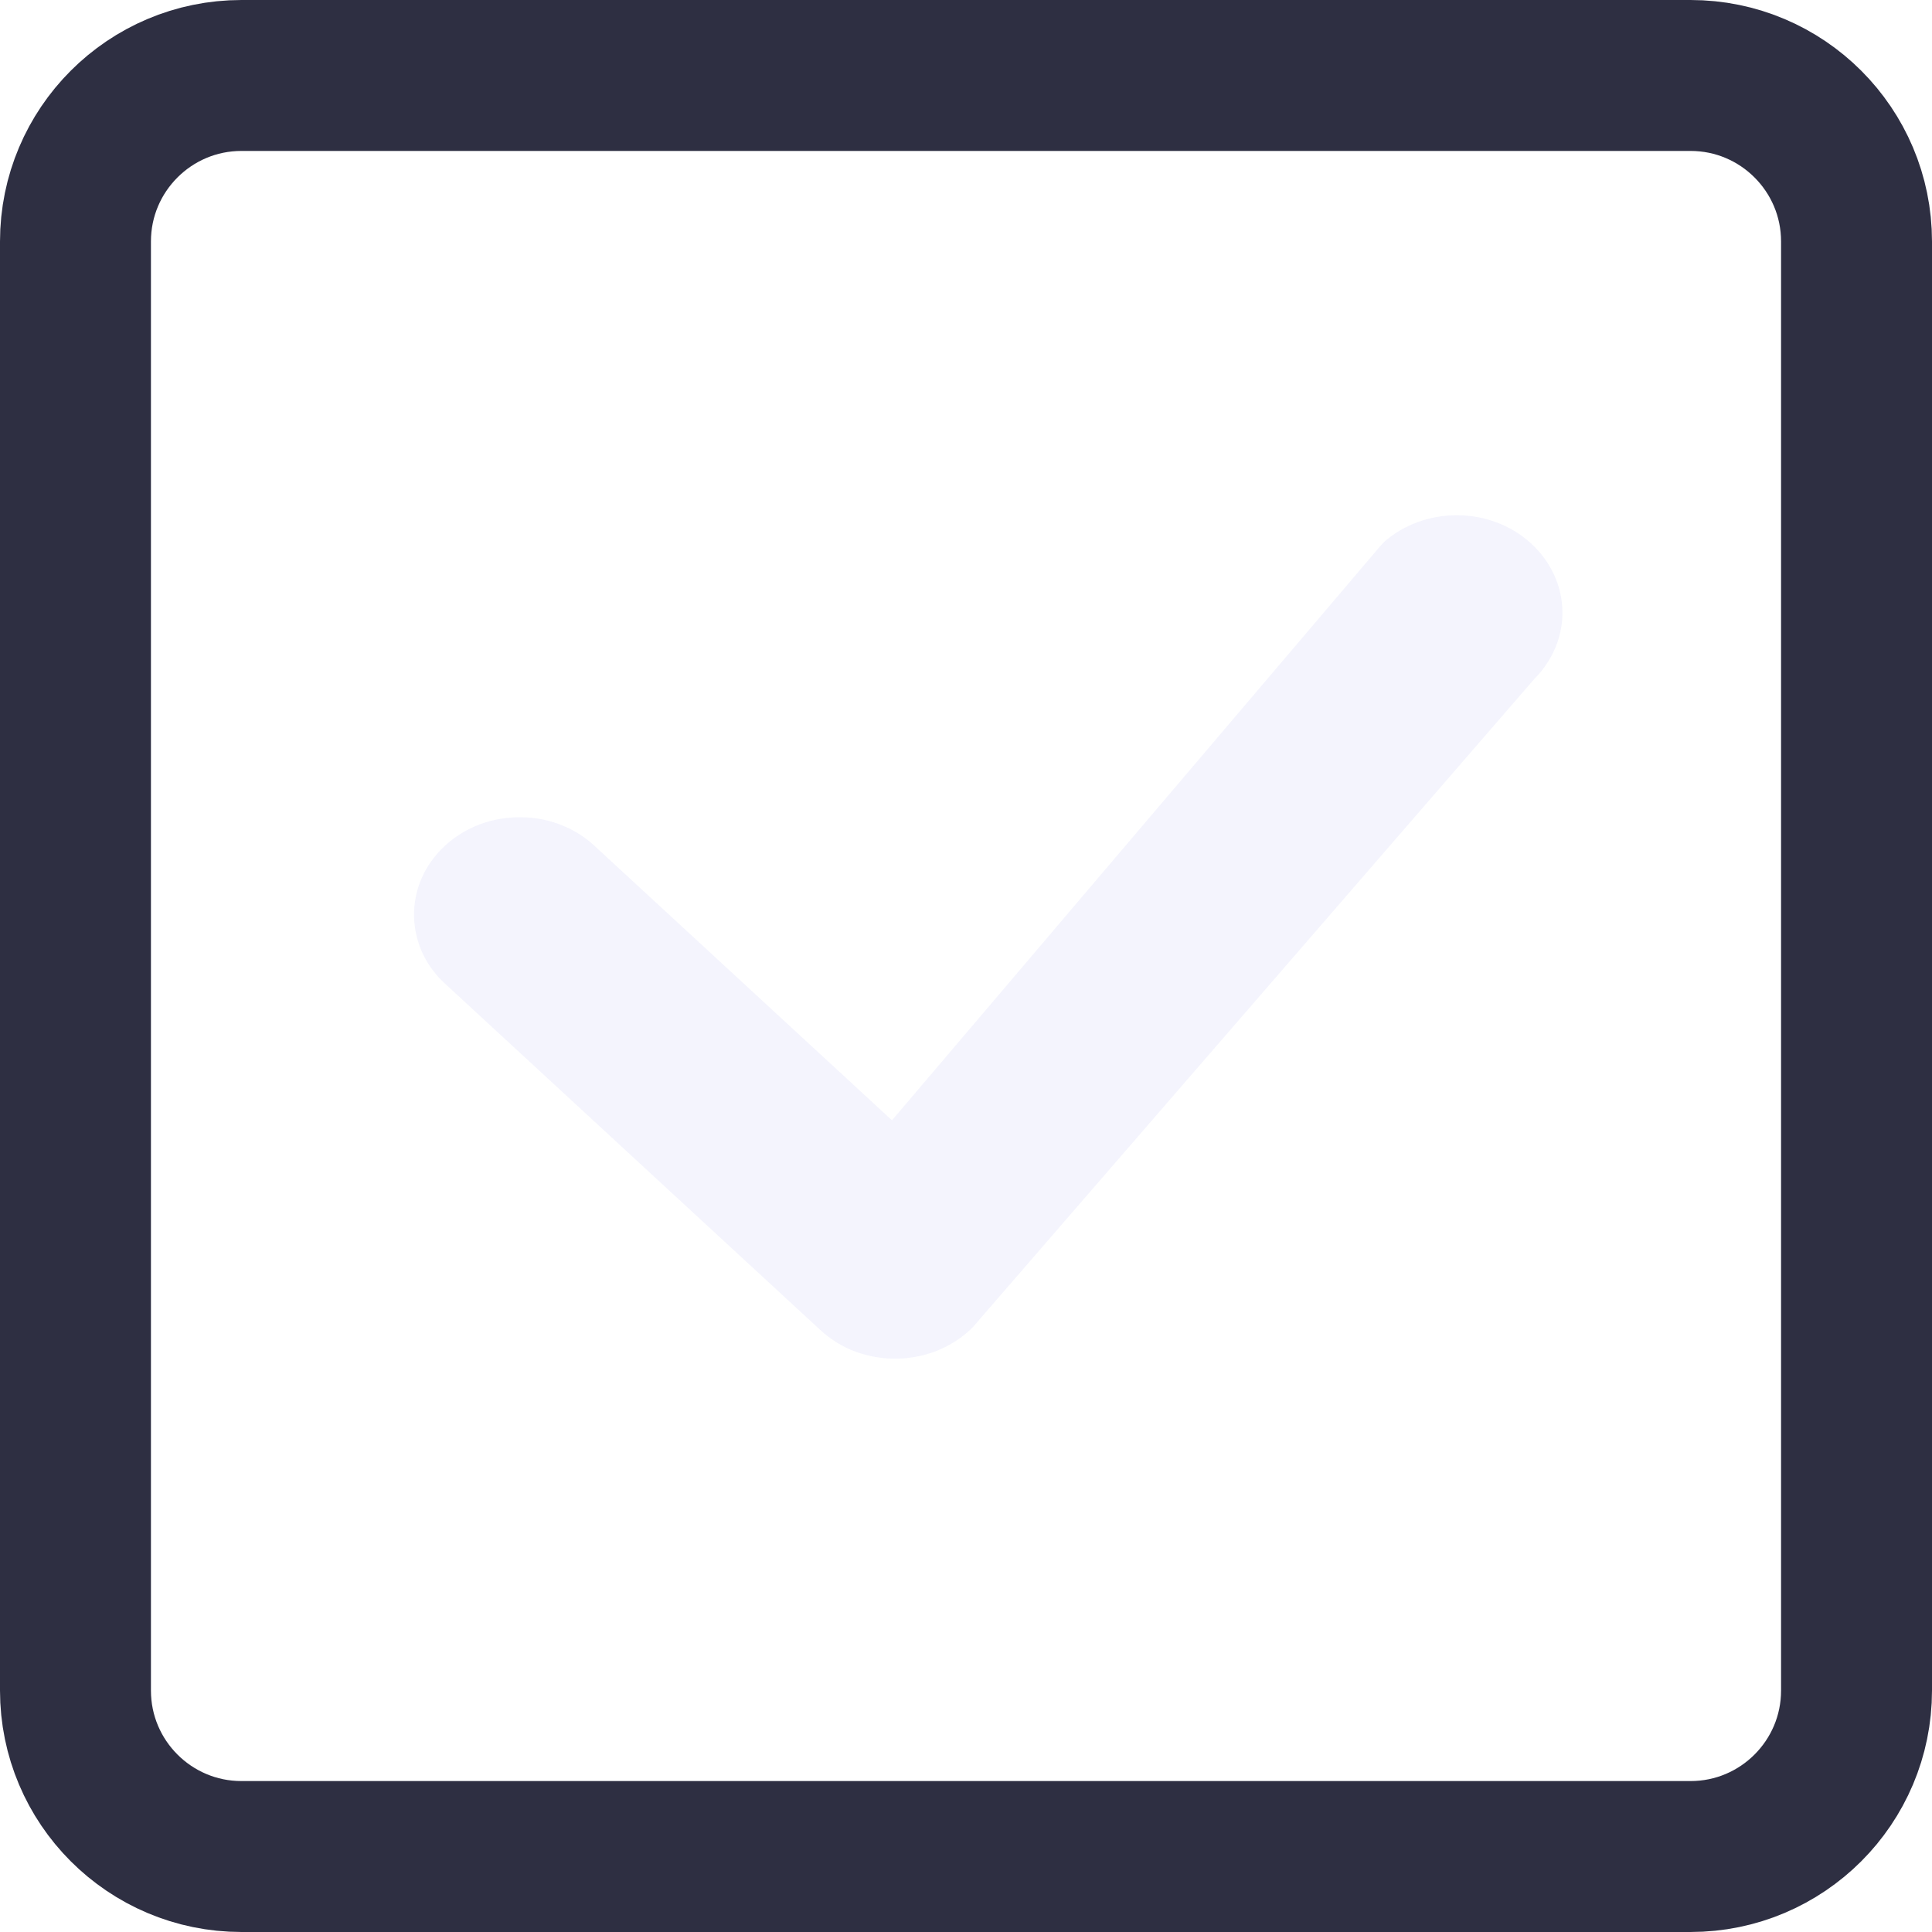
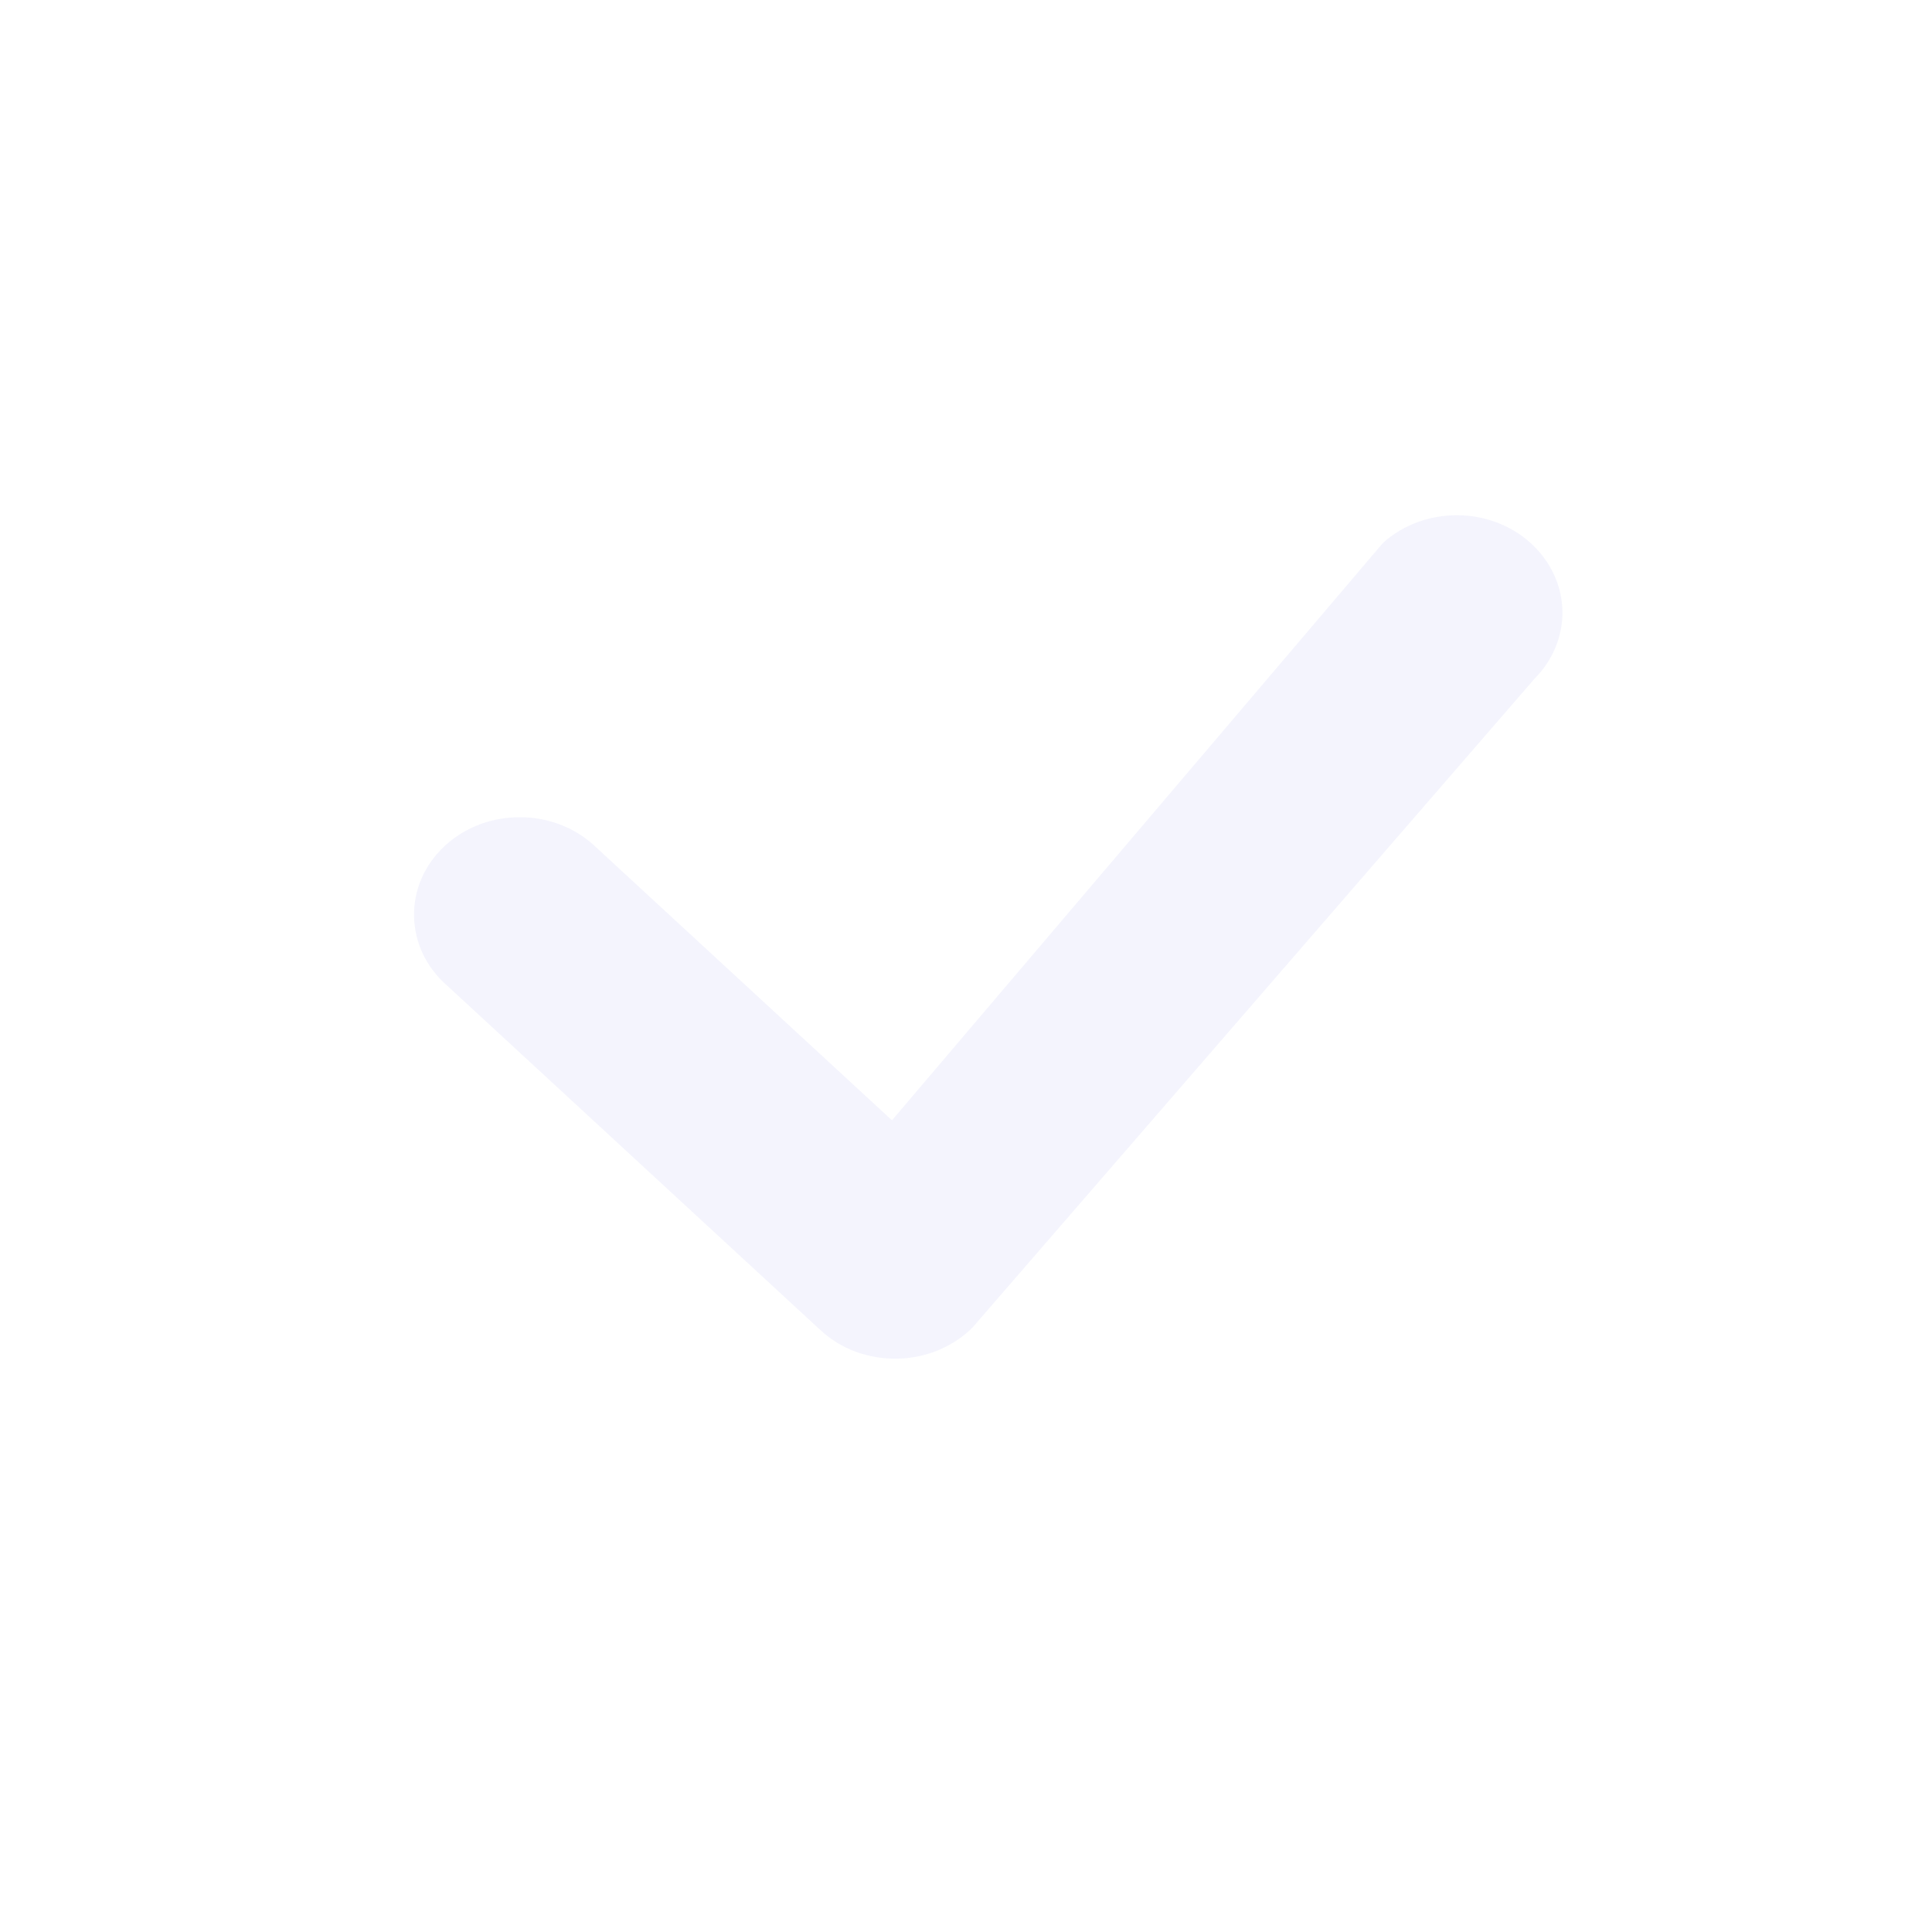
<svg xmlns="http://www.w3.org/2000/svg" width="16" height="16" viewBox="0 0 16 16" fill="none">
  <path d="M11.461 4.489C11.625 4.345 11.844 4.265 12.071 4.267C12.298 4.268 12.515 4.351 12.677 4.498C12.839 4.645 12.933 4.844 12.939 5.053C12.945 5.262 12.862 5.466 12.709 5.62L8.054 10.994C7.974 11.074 7.877 11.137 7.77 11.182C7.663 11.226 7.547 11.25 7.429 11.252C7.311 11.254 7.195 11.234 7.085 11.194C6.976 11.153 6.877 11.092 6.794 11.015L3.707 8.166C3.621 8.092 3.552 8.003 3.504 7.904C3.457 7.805 3.431 7.698 3.429 7.589C3.427 7.481 3.448 7.373 3.492 7.273C3.536 7.172 3.602 7.081 3.685 7.004C3.768 6.927 3.867 6.867 3.976 6.826C4.085 6.786 4.202 6.766 4.319 6.768C4.437 6.769 4.552 6.793 4.66 6.837C4.767 6.881 4.864 6.945 4.944 7.024L7.387 9.278L11.439 4.513C11.446 4.505 11.454 4.497 11.462 4.489H11.461Z" fill="#F4F4FD" />
-   <rect x="0.625" y="0.625" width="14.75" height="14.75" rx="1.375" stroke="#2E2F42" stroke-width="1.25" />
+   <rect x="0.625" y="0.625" width="14.75" height="14.75" rx="1.375" />
</svg>
